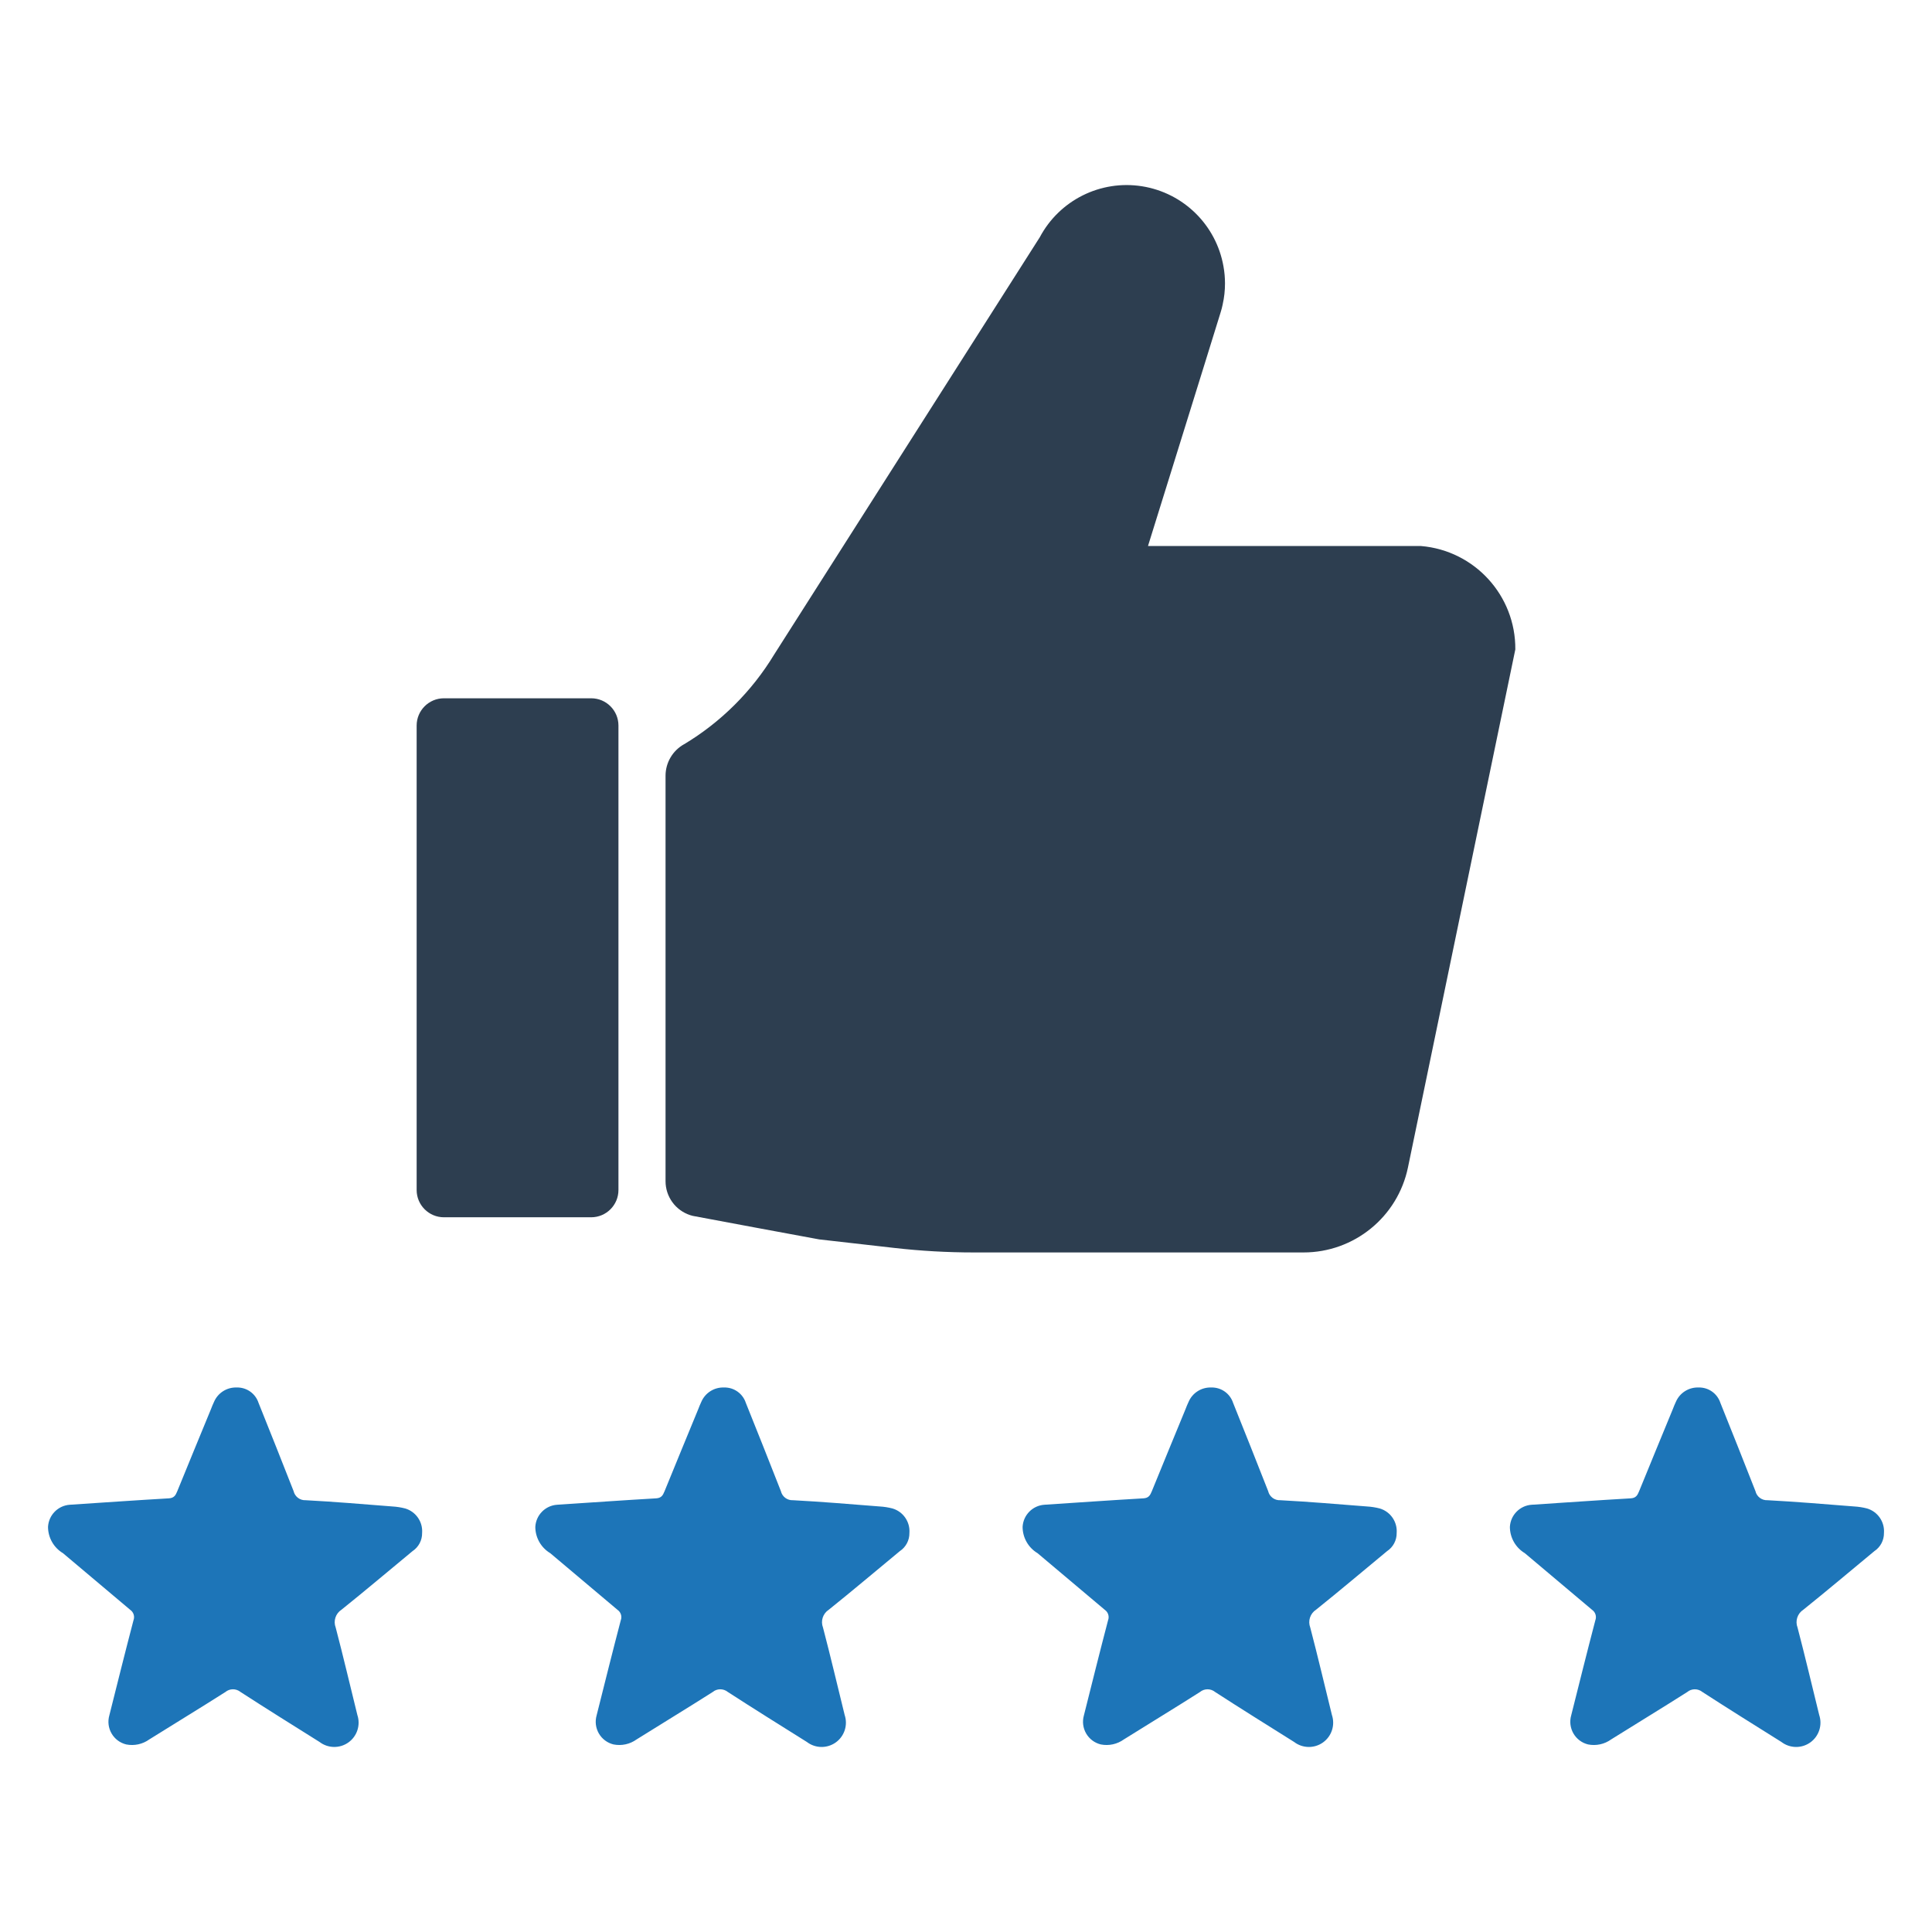
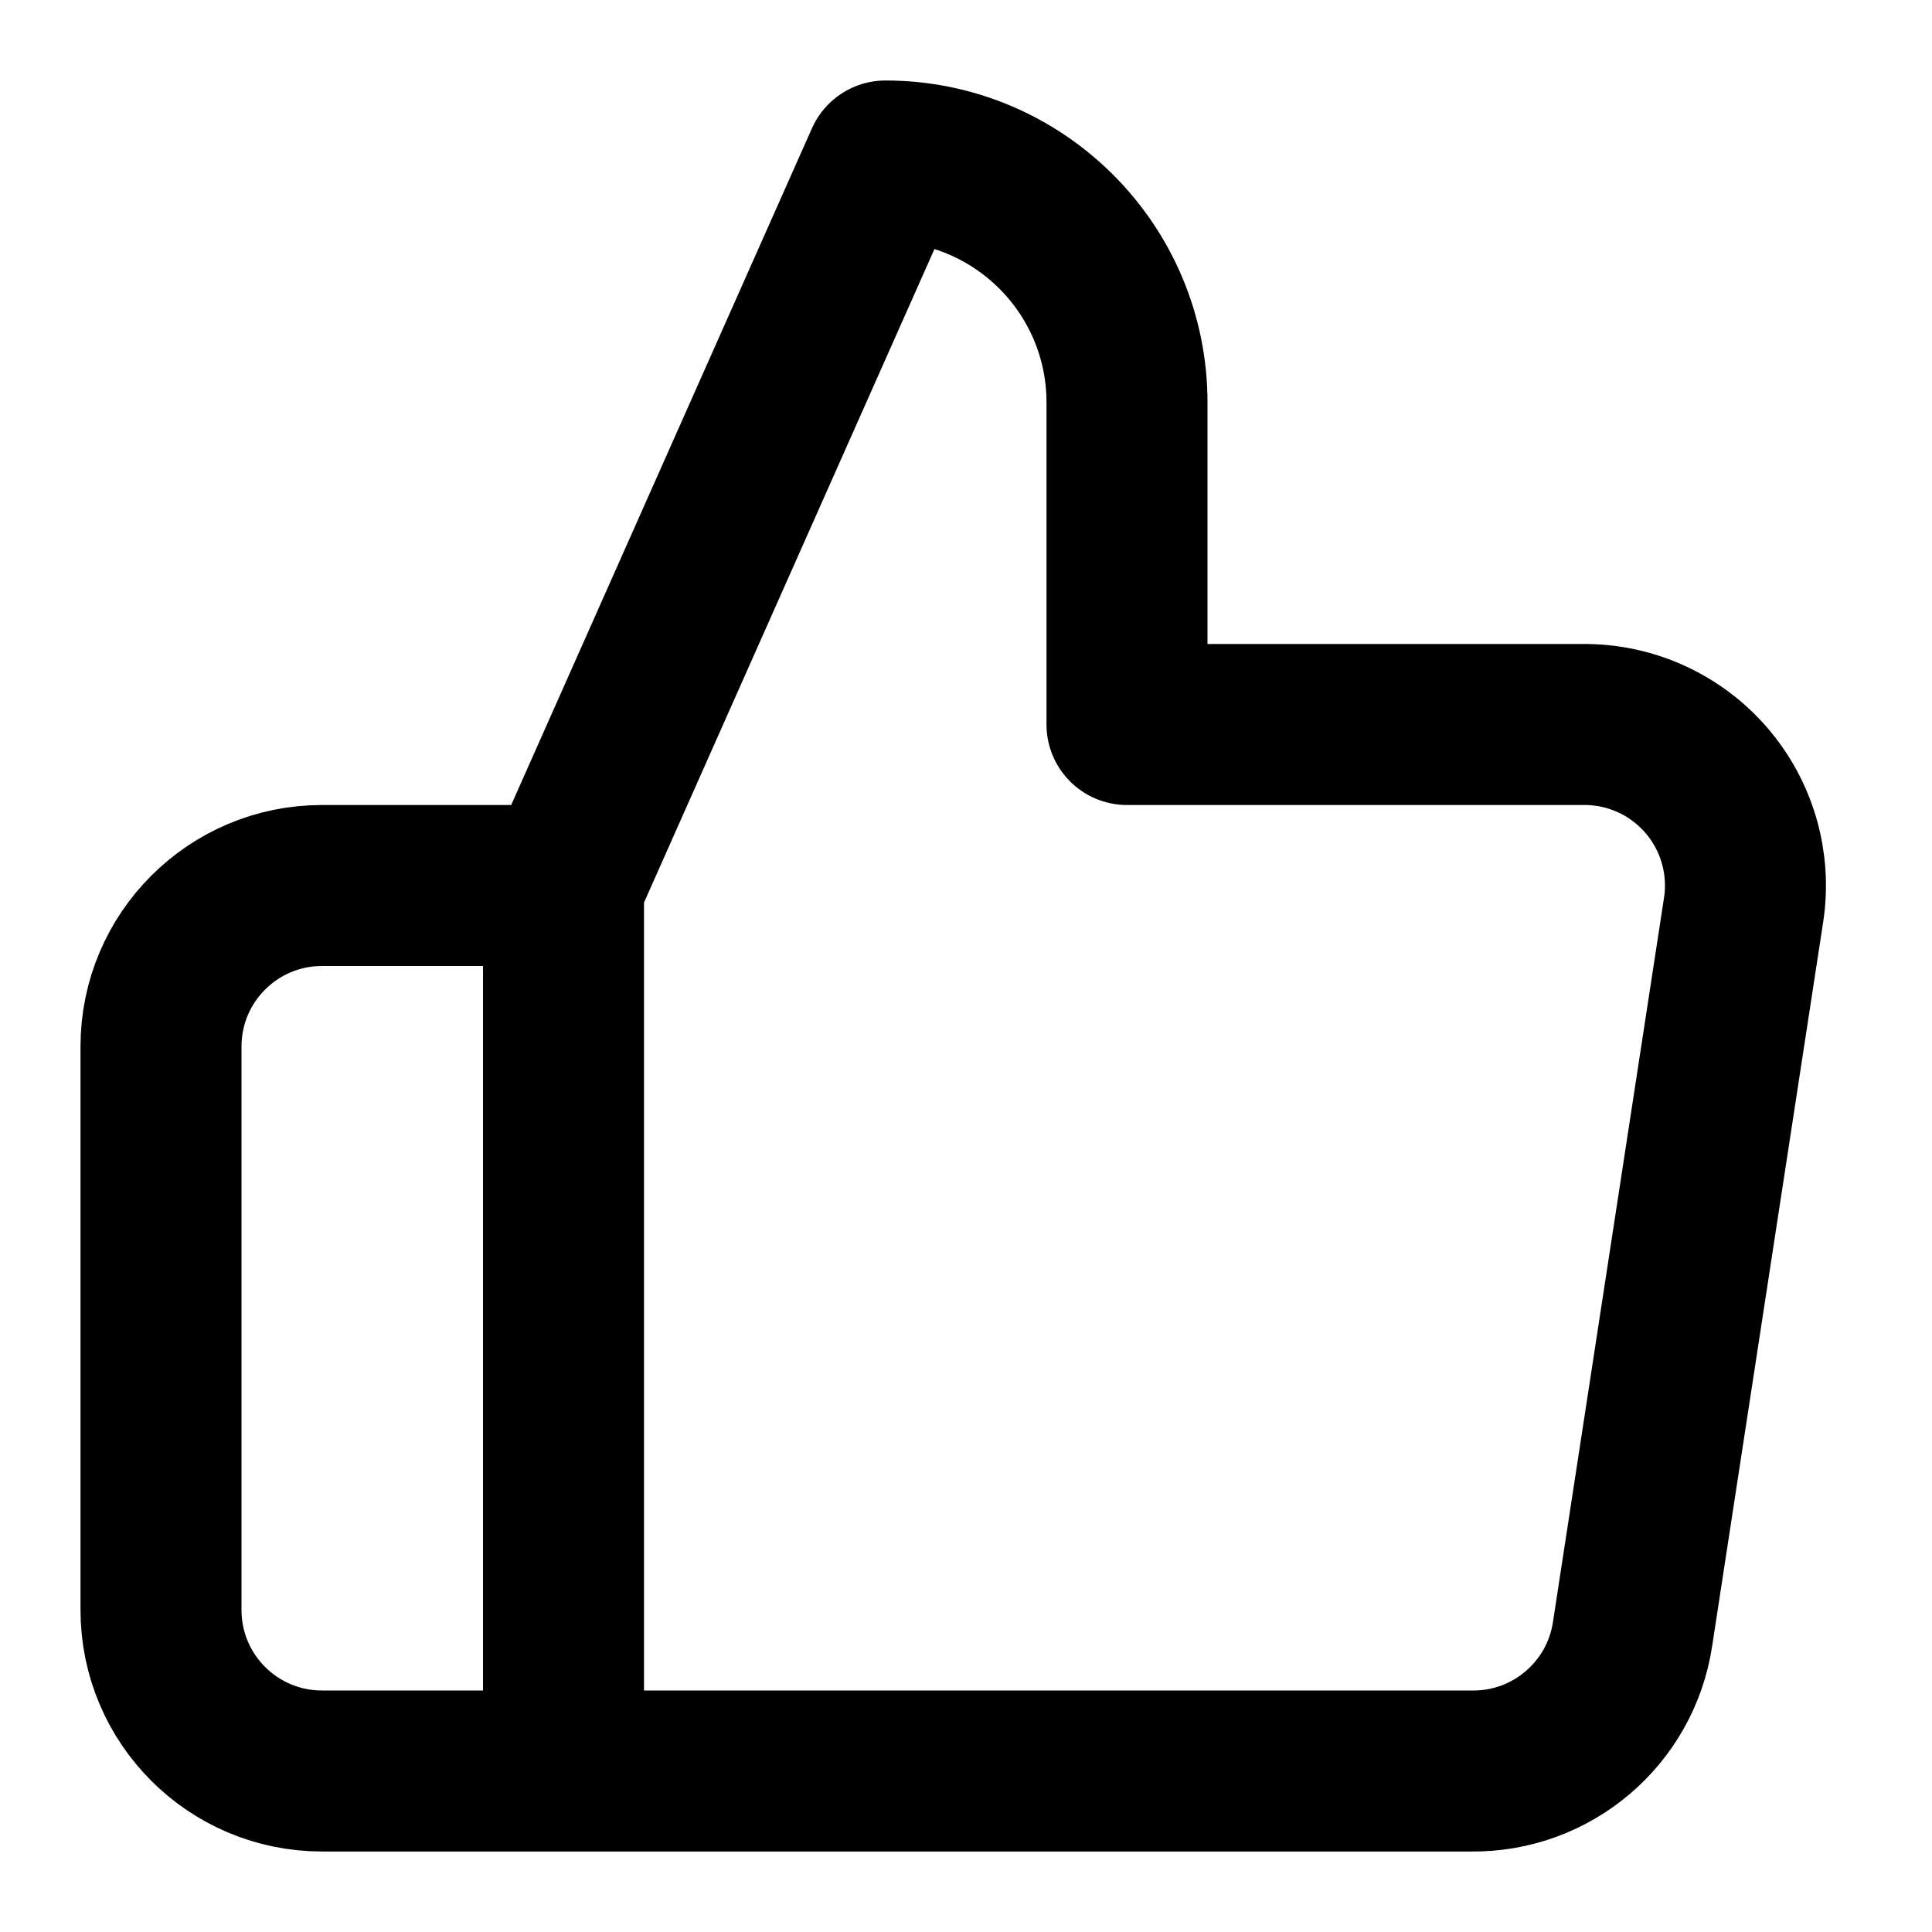
- <svg xmlns="http://www.w3.org/2000/svg" id="Layer_1" data-name="Layer 1" viewBox="0 0 128 128">
-   <defs>
-     <style>.cls-1{fill:#1d75b8;}.cls-2{fill:#2d3e50;}</style>
-   </defs>
-   <path class="cls-1" d="M91.414,99.94a4.412,4.412,0,0,0-.85-.133c-1.914-.149-3.827-.314-5.744-.414a.782.782,0,0,1-.802-.604c-.762-1.955-1.545-3.902-2.324-5.85a1.477,1.477,0,0,0-1.445-1.014,1.574,1.574,0,0,0-1.502.951c-.081.16-.14.33-.208.496-.744,1.808-1.491,3.616-2.228,5.427-.108.266-.211.45-.557.47-2.186.127-4.371.281-6.556.424A1.552,1.552,0,0,0,67.75,101.159a2.036,2.036,0,0,0,.99,1.743c1.488,1.248,2.967,2.506,4.455,3.753a.589.589,0,0,1,.216.696c-.549,2.096-1.072,4.198-1.6,6.3a1.544,1.544,0,0,0,1.117,1.922,1.961,1.961,0,0,0,1.534-.334c1.675-1.049,3.366-2.073,5.033-3.135a.792.792,0,0,1,1.004-.009c1.734,1.124,3.489,2.215,5.239,3.314a1.609,1.609,0,0,0,2.505-1.787c-.477-1.93-.93-3.866-1.434-5.788a.986.986,0,0,1,.385-1.188c1.585-1.271,3.136-2.584,4.702-3.878a1.419,1.419,0,0,0,.637-1.207A1.572,1.572,0,0,0,91.414,99.94Z" />
-   <path class="cls-1" d="M59.13,99.94a4.412,4.412,0,0,0-.85-.133c-1.914-.149-3.827-.314-5.743-.414a.782.782,0,0,1-.802-.604c-.762-1.955-1.545-3.902-2.324-5.85a1.477,1.477,0,0,0-1.445-1.014,1.573,1.573,0,0,0-1.502.951c-.081.16-.14.33-.208.496-.744,1.808-1.491,3.616-2.228,5.427-.108.266-.211.45-.557.47-2.186.127-4.37.281-6.556.424A1.552,1.552,0,0,0,35.466,101.159a2.036,2.036,0,0,0,.99,1.743c1.487,1.248,2.967,2.506,4.455,3.753a.589.589,0,0,1,.216.696c-.549,2.096-1.072,4.198-1.6,6.3a1.544,1.544,0,0,0,1.117,1.922,1.961,1.961,0,0,0,1.535-.334c1.675-1.049,3.366-2.073,5.033-3.135a.791.791,0,0,1,1.004-.009c1.734,1.124,3.489,2.215,5.24,3.314a1.609,1.609,0,0,0,2.505-1.787c-.477-1.93-.93-3.866-1.434-5.788a.986.986,0,0,1,.385-1.188c1.585-1.271,3.136-2.584,4.702-3.878a1.42,1.42,0,0,0,.637-1.207A1.572,1.572,0,0,0,59.13,99.94Z" />
-   <path class="cls-1" d="M26.846,99.94a4.412,4.412,0,0,0-.85-.133c-1.914-.149-3.827-.314-5.743-.414a.782.782,0,0,1-.802-.604c-.762-1.955-1.545-3.902-2.324-5.85a1.477,1.477,0,0,0-1.445-1.014,1.574,1.574,0,0,0-1.502.951c-.081.16-.14.33-.208.496-.744,1.808-1.491,3.616-2.228,5.427-.108.266-.211.45-.557.47-2.186.127-4.37.281-6.556.424A1.552,1.552,0,0,0,3.182,101.159a2.036,2.036,0,0,0,.99,1.743c1.487,1.248,2.967,2.506,4.455,3.753a.589.589,0,0,1,.216.696c-.549,2.096-1.072,4.198-1.6,6.3a1.544,1.544,0,0,0,1.117,1.922,1.961,1.961,0,0,0,1.534-.334c1.675-1.049,3.366-2.073,5.033-3.135a.791.791,0,0,1,1.004-.009c1.734,1.124,3.489,2.215,5.239,3.314a1.61,1.61,0,0,0,2.506-1.787c-.477-1.93-.93-3.866-1.434-5.788a.986.986,0,0,1,.385-1.188c1.585-1.271,3.136-2.584,4.702-3.878a1.419,1.419,0,0,0,.637-1.207A1.572,1.572,0,0,0,26.846,99.94Z" />
-   <path class="cls-1" d="M123.698,99.94a4.412,4.412,0,0,0-.85-.133c-1.914-.149-3.827-.314-5.744-.414a.782.782,0,0,1-.802-.604c-.762-1.955-1.545-3.902-2.324-5.85a1.477,1.477,0,0,0-1.445-1.014,1.574,1.574,0,0,0-1.502.951c-.081.16-.14.33-.208.496-.744,1.808-1.491,3.616-2.228,5.427-.108.266-.211.45-.557.47-2.186.127-4.371.281-6.556.424A1.552,1.552,0,0,0,100.034,101.159a2.037,2.037,0,0,0,.99,1.743c1.488,1.248,2.967,2.506,4.455,3.753a.589.589,0,0,1,.216.696c-.549,2.096-1.072,4.198-1.6,6.3a1.544,1.544,0,0,0,1.117,1.922,1.961,1.961,0,0,0,1.534-.334c1.675-1.049,3.366-2.073,5.033-3.135a.792.792,0,0,1,1.004-.009c1.734,1.124,3.489,2.215,5.239,3.314a1.609,1.609,0,0,0,2.505-1.787c-.477-1.93-.93-3.866-1.434-5.788a.986.986,0,0,1,.385-1.188c1.585-1.271,3.136-2.584,4.702-3.878a1.419,1.419,0,0,0,.637-1.207A1.572,1.572,0,0,0,123.698,99.94Z" />
-   <path class="cls-2" d="M29.413,46.263h9.754a1.807,1.807,0,0,1,1.807,1.807V78.84a1.808,1.808,0,0,1-1.808,1.808h-9.754a1.808,1.808,0,0,1-1.808-1.808V48.071A1.808,1.808,0,0,1,29.413,46.263Z" />
-   <path class="cls-2" d="M94.151,36.176H76.058l.044-.146.756-2.43.736-2.363,2.2-7.074L80.864,20.713a5.33,5.33,0,0,0,.142-.542v-.007a6.227,6.227,0,0,0,.153-1.386,6.343,6.343,0,0,0-.102-1.136A6.515,6.515,0,0,0,68.889,15.717L51.283,43.376a17.527,17.527,0,0,1-5.959,5.932l-.01.003a2.393,2.393,0,0,0-1.22,2.074v26.869a2.365,2.365,0,0,0,1.634,2.253q.081.026.164.047c.163.04,8.379,1.559,8.379,1.559l4.99.567a46.569,46.569,0,0,0,5.258.298h21.843a7.066,7.066,0,0,0,6.919-5.632l7.113-34.321A6.821,6.821,0,0,0,94.151,36.176Z" />
+ <svg xmlns="http://www.w3.org/2000/svg" width="24" height="24" viewBox="0 0 24 24" fill="none" stroke="currentColor" stroke-width="2" stroke-linecap="round" stroke-linejoin="round" class="feather feather-thumbs-up">
+   <path d="M14 9V5a3 3 0 0 0-3-3l-4 9v11h11.28a2 2 0 0 0 2-1.7l1.38-9a2 2 0 0 0-2-2.3zM7 22H4a2 2 0 0 1-2-2v-7a2 2 0 0 1 2-2h3" />
</svg>
